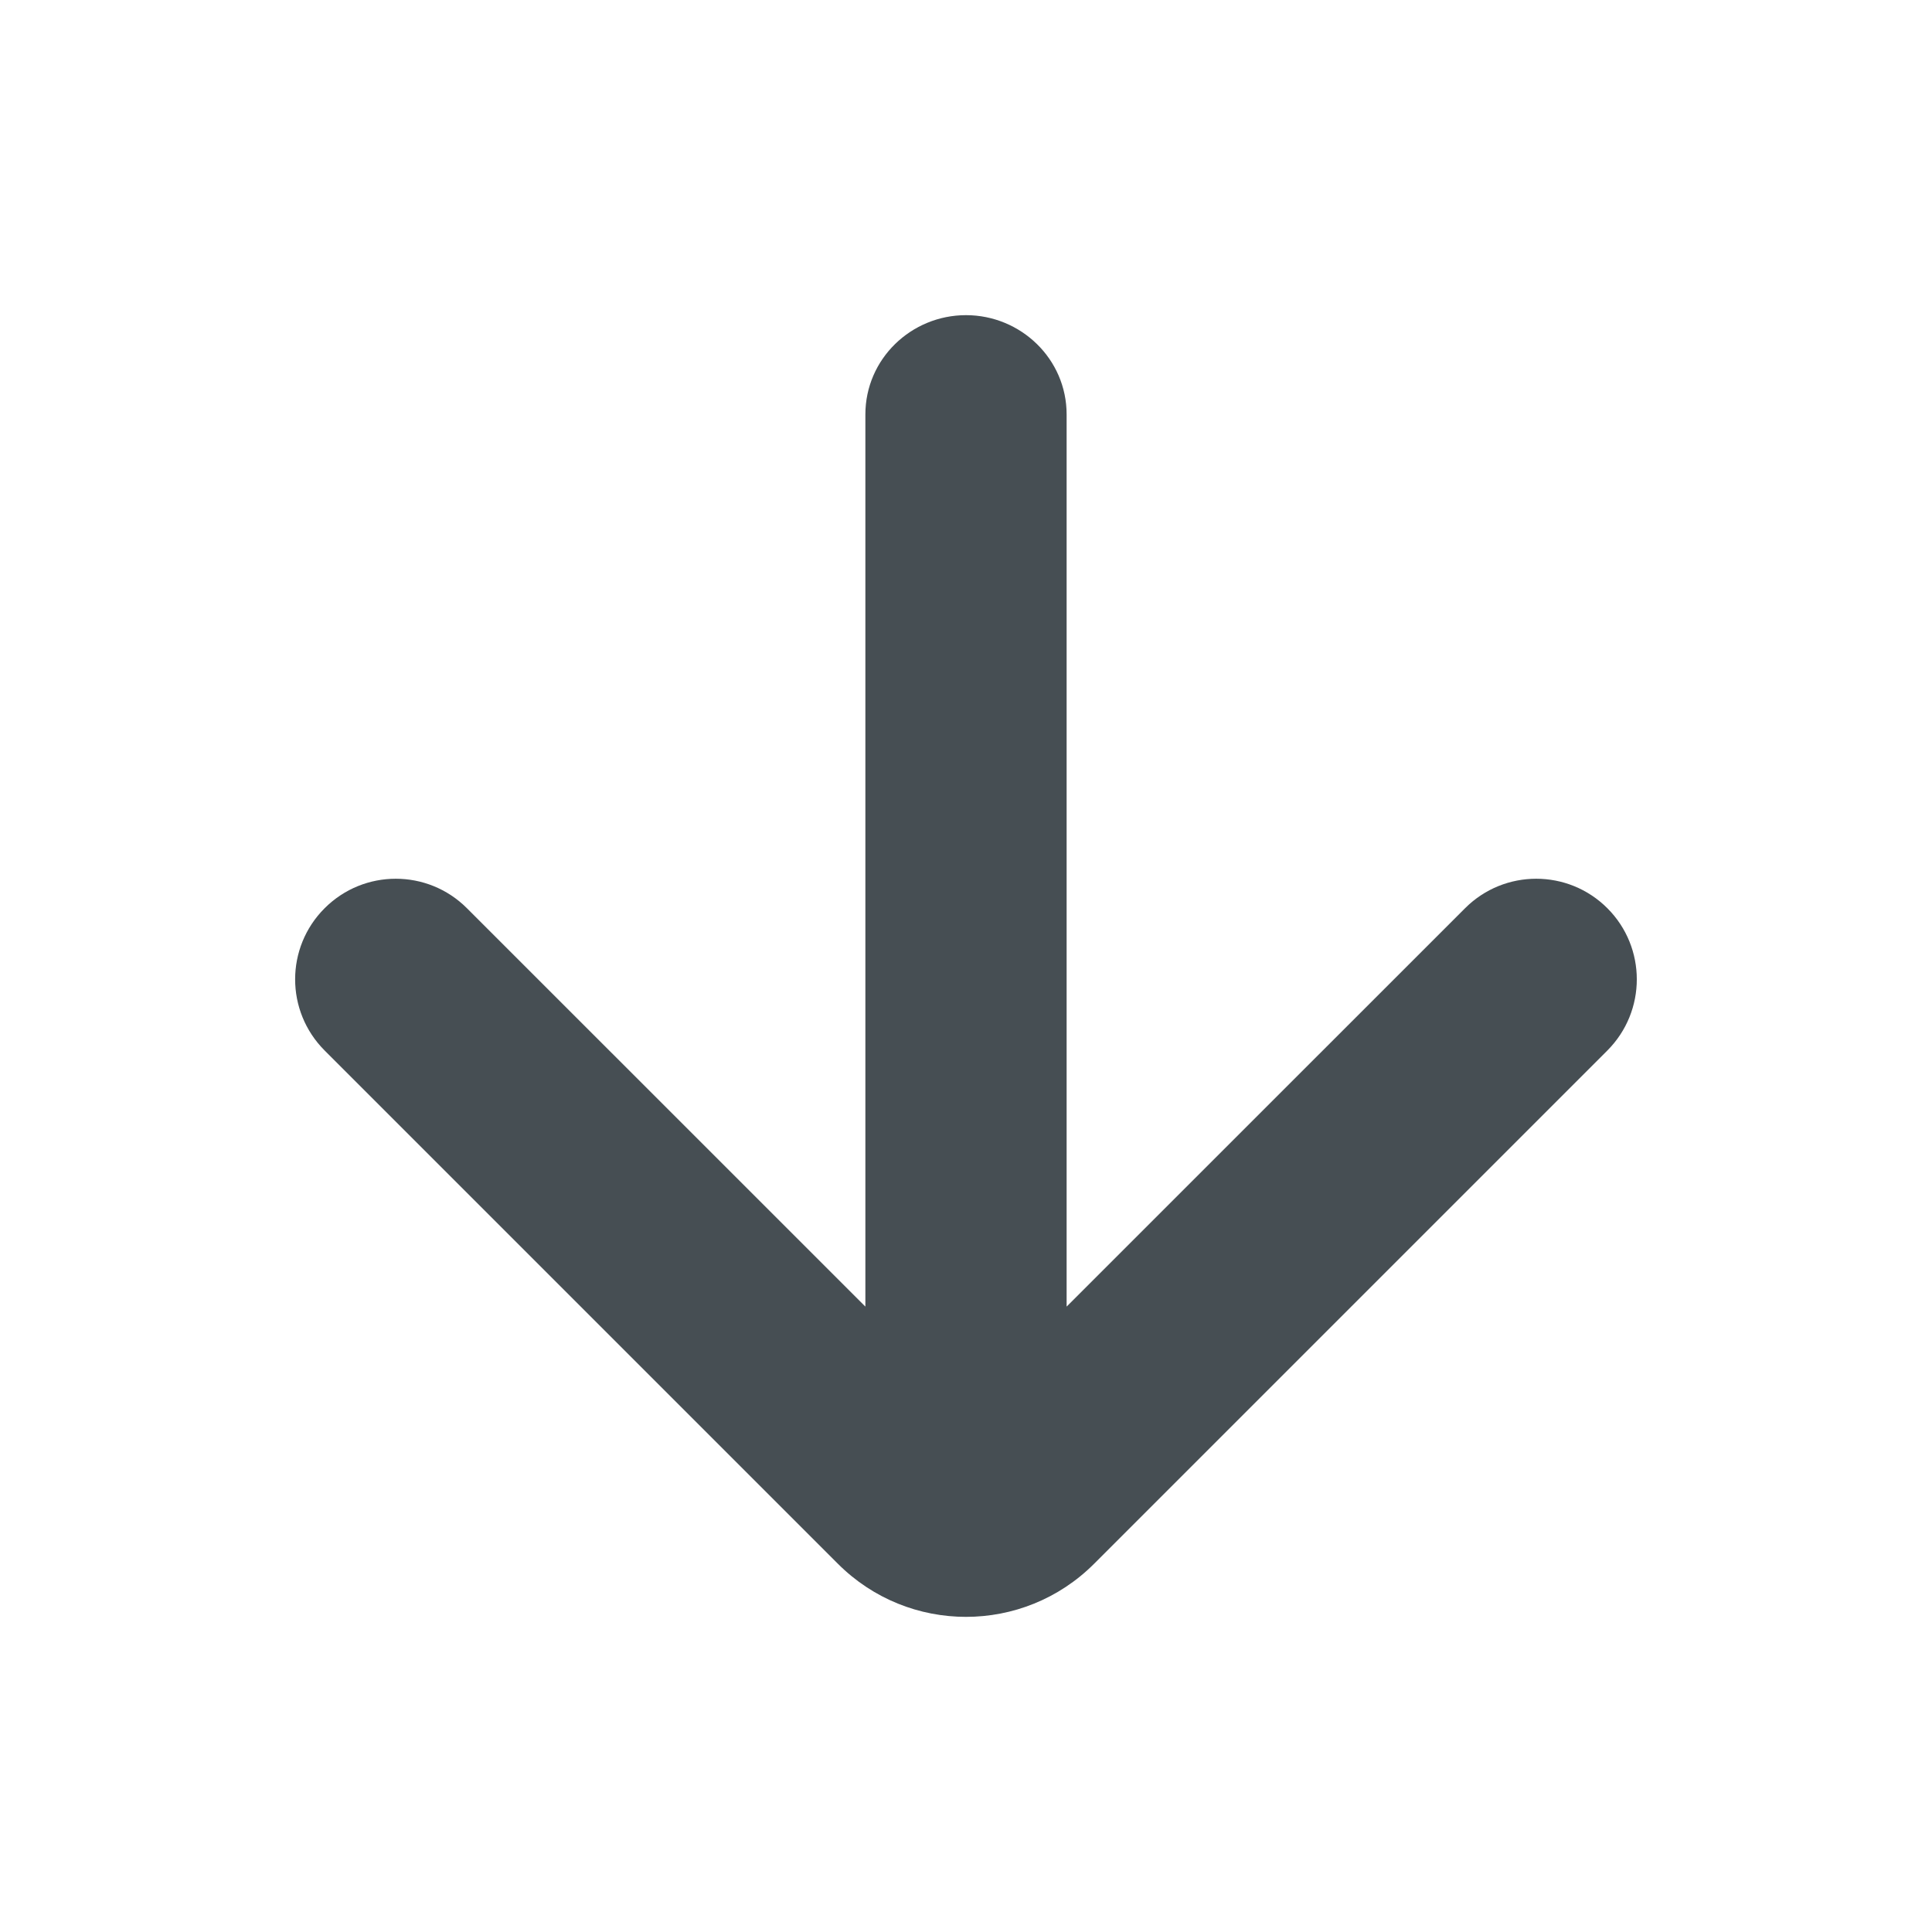
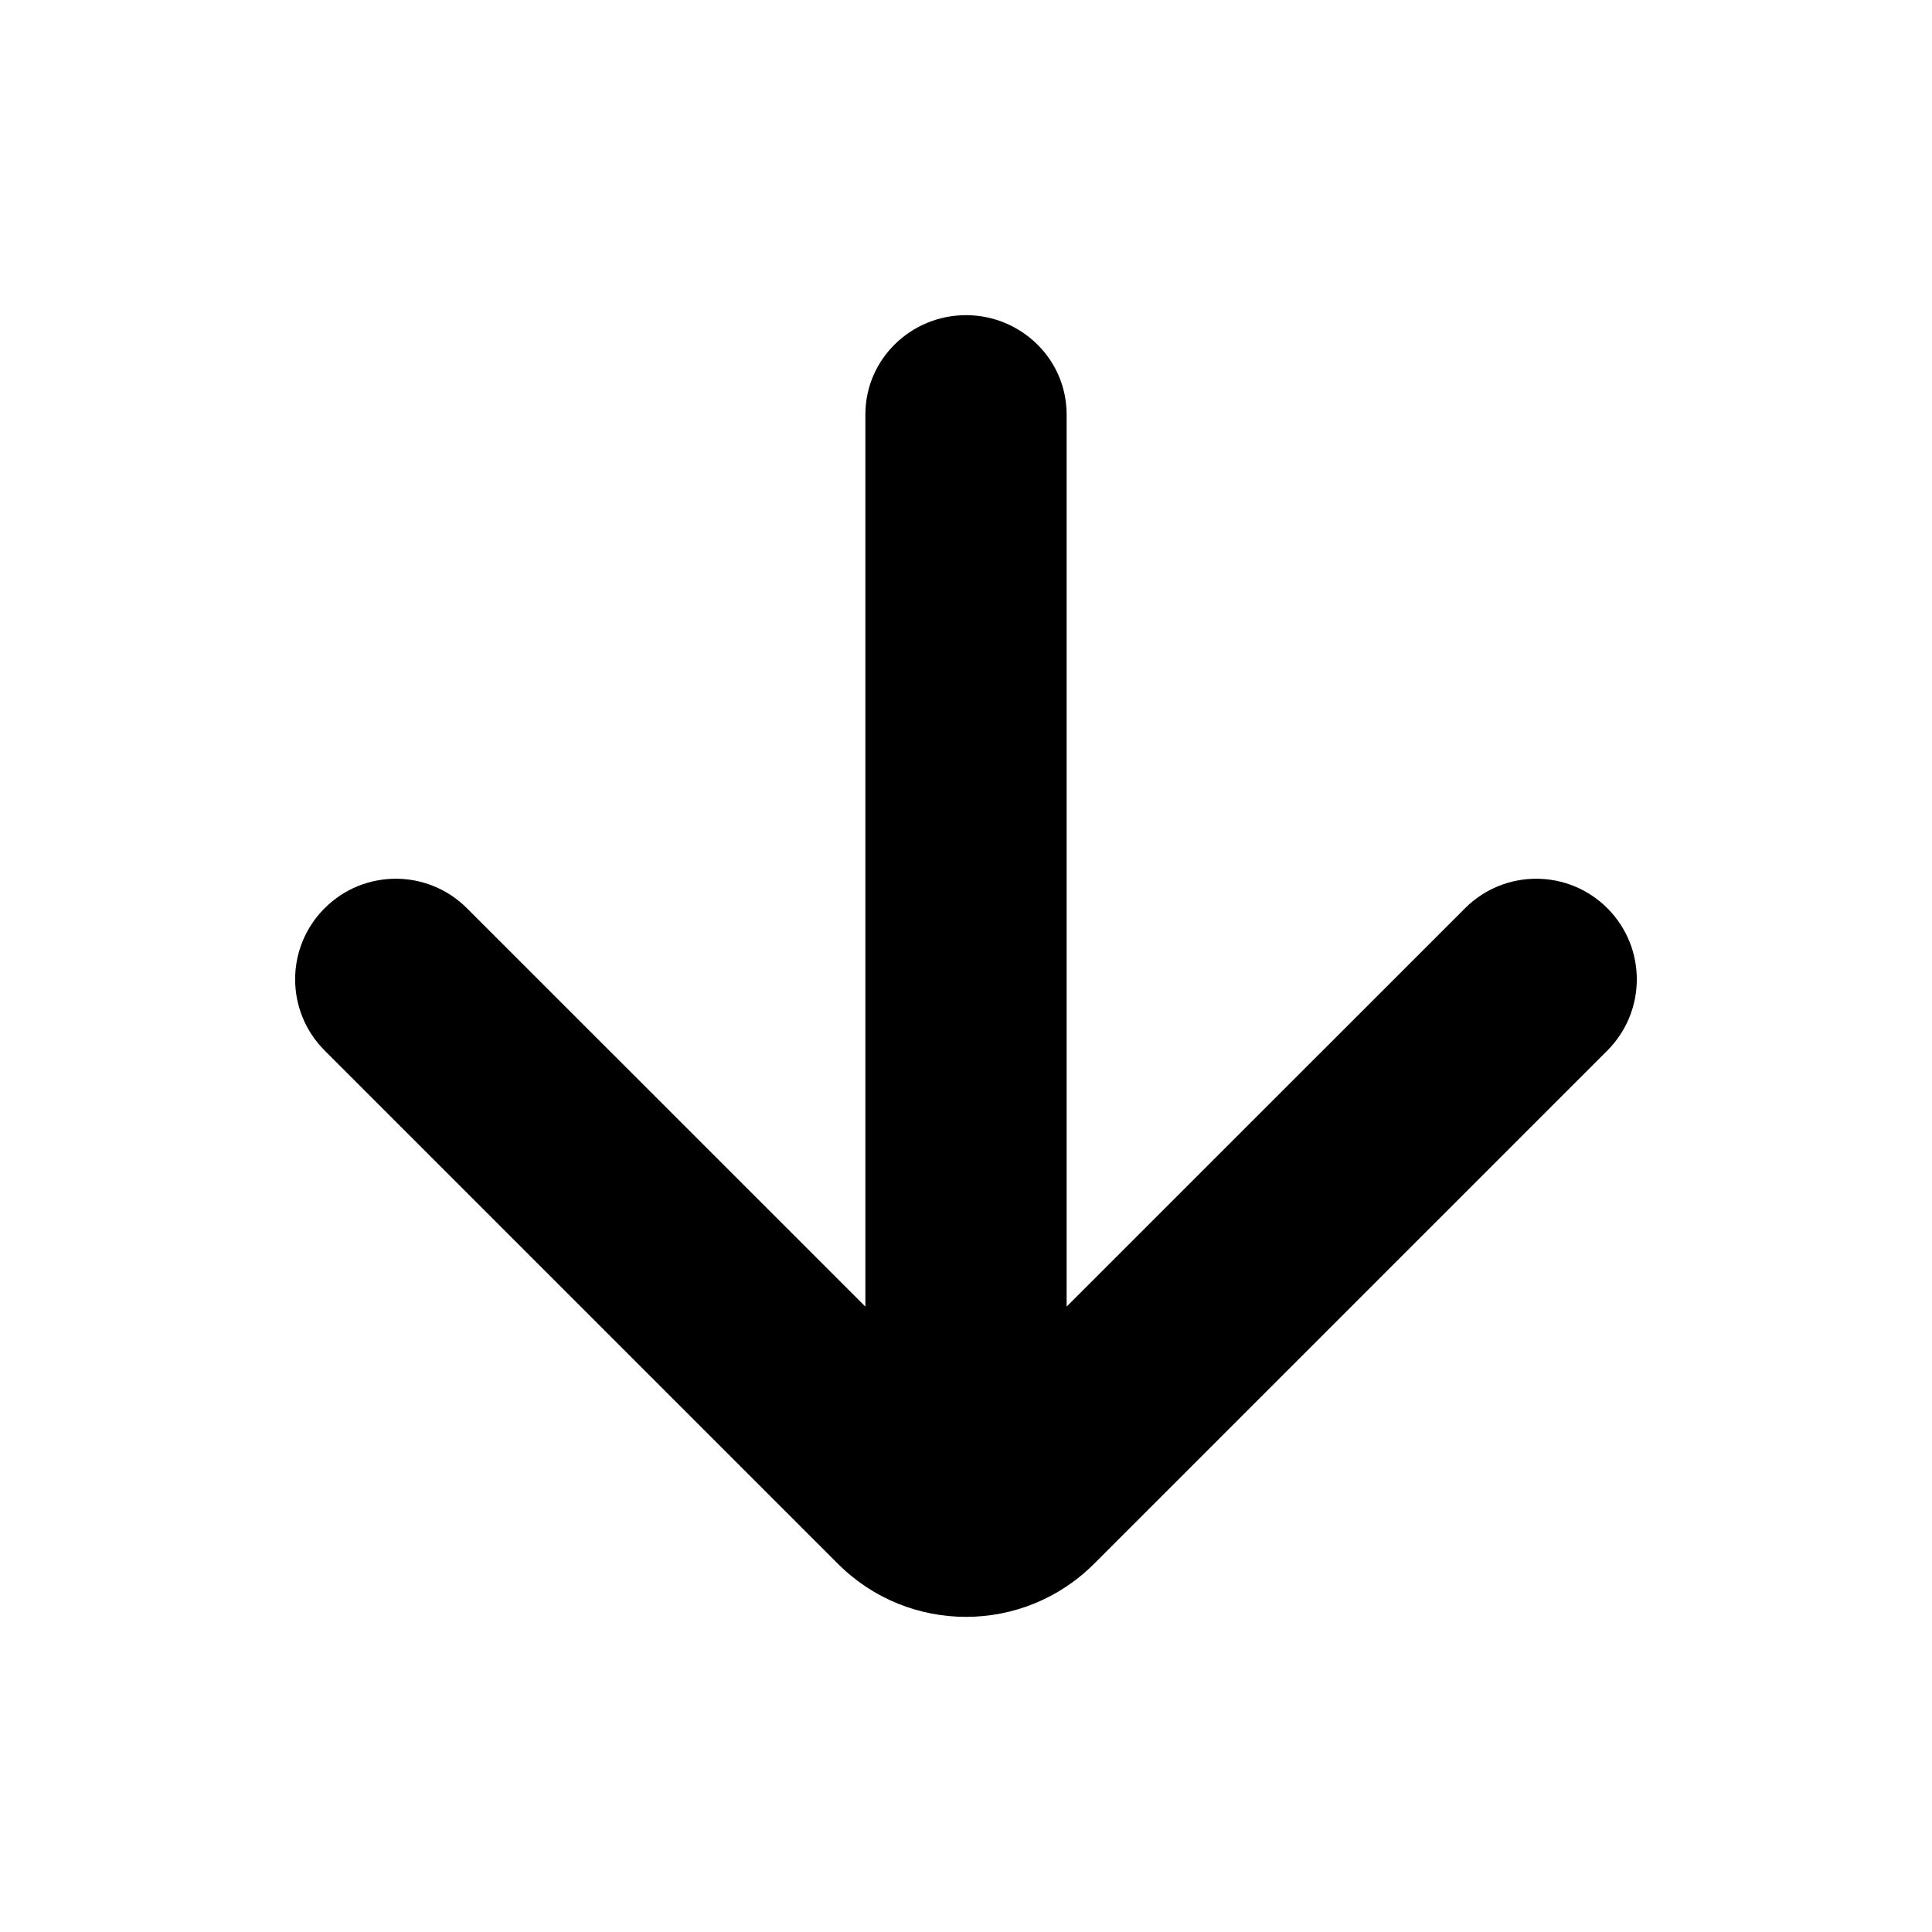
- <svg xmlns="http://www.w3.org/2000/svg" width="24" height="24" viewBox="0 0 24 24" fill="none">
-   <path fill-rule="evenodd" clip-rule="evenodd" d="M19.967 13.05L13.591 19.426C12.712 20.305 11.288 20.305 10.409 19.426L4.033 13.05C3.544 12.561 3.544 11.77 4.033 11.282C4.521 10.794 5.312 10.794 5.8 11.282L10.75 16.231L10.75 5.149C10.75 4.458 11.32 3.915 12 3.915C12.68 3.915 13.25 4.458 13.25 5.149L13.25 16.231L18.2 11.282C18.688 10.794 19.479 10.794 19.967 11.282C20.455 11.77 20.455 12.561 19.967 13.05Z" fill="#464E53" />
+ <svg xmlns="http://www.w3.org/2000/svg" width="24" height="24" viewBox="0 0 24 24">
+   <path fill-rule="evenodd" clip-rule="evenodd" d="M19.967 13.05L13.591 19.426C12.712 20.305 11.288 20.305 10.409 19.426L4.033 13.05C3.544 12.561 3.544 11.77 4.033 11.282C4.521 10.794 5.312 10.794 5.8 11.282L10.75 16.231L10.75 5.149C10.75 4.458 11.32 3.915 12 3.915C12.68 3.915 13.25 4.458 13.25 5.149L13.25 16.231L18.2 11.282C18.688 10.794 19.479 10.794 19.967 11.282C20.455 11.77 20.455 12.561 19.967 13.05Z" />
</svg>
